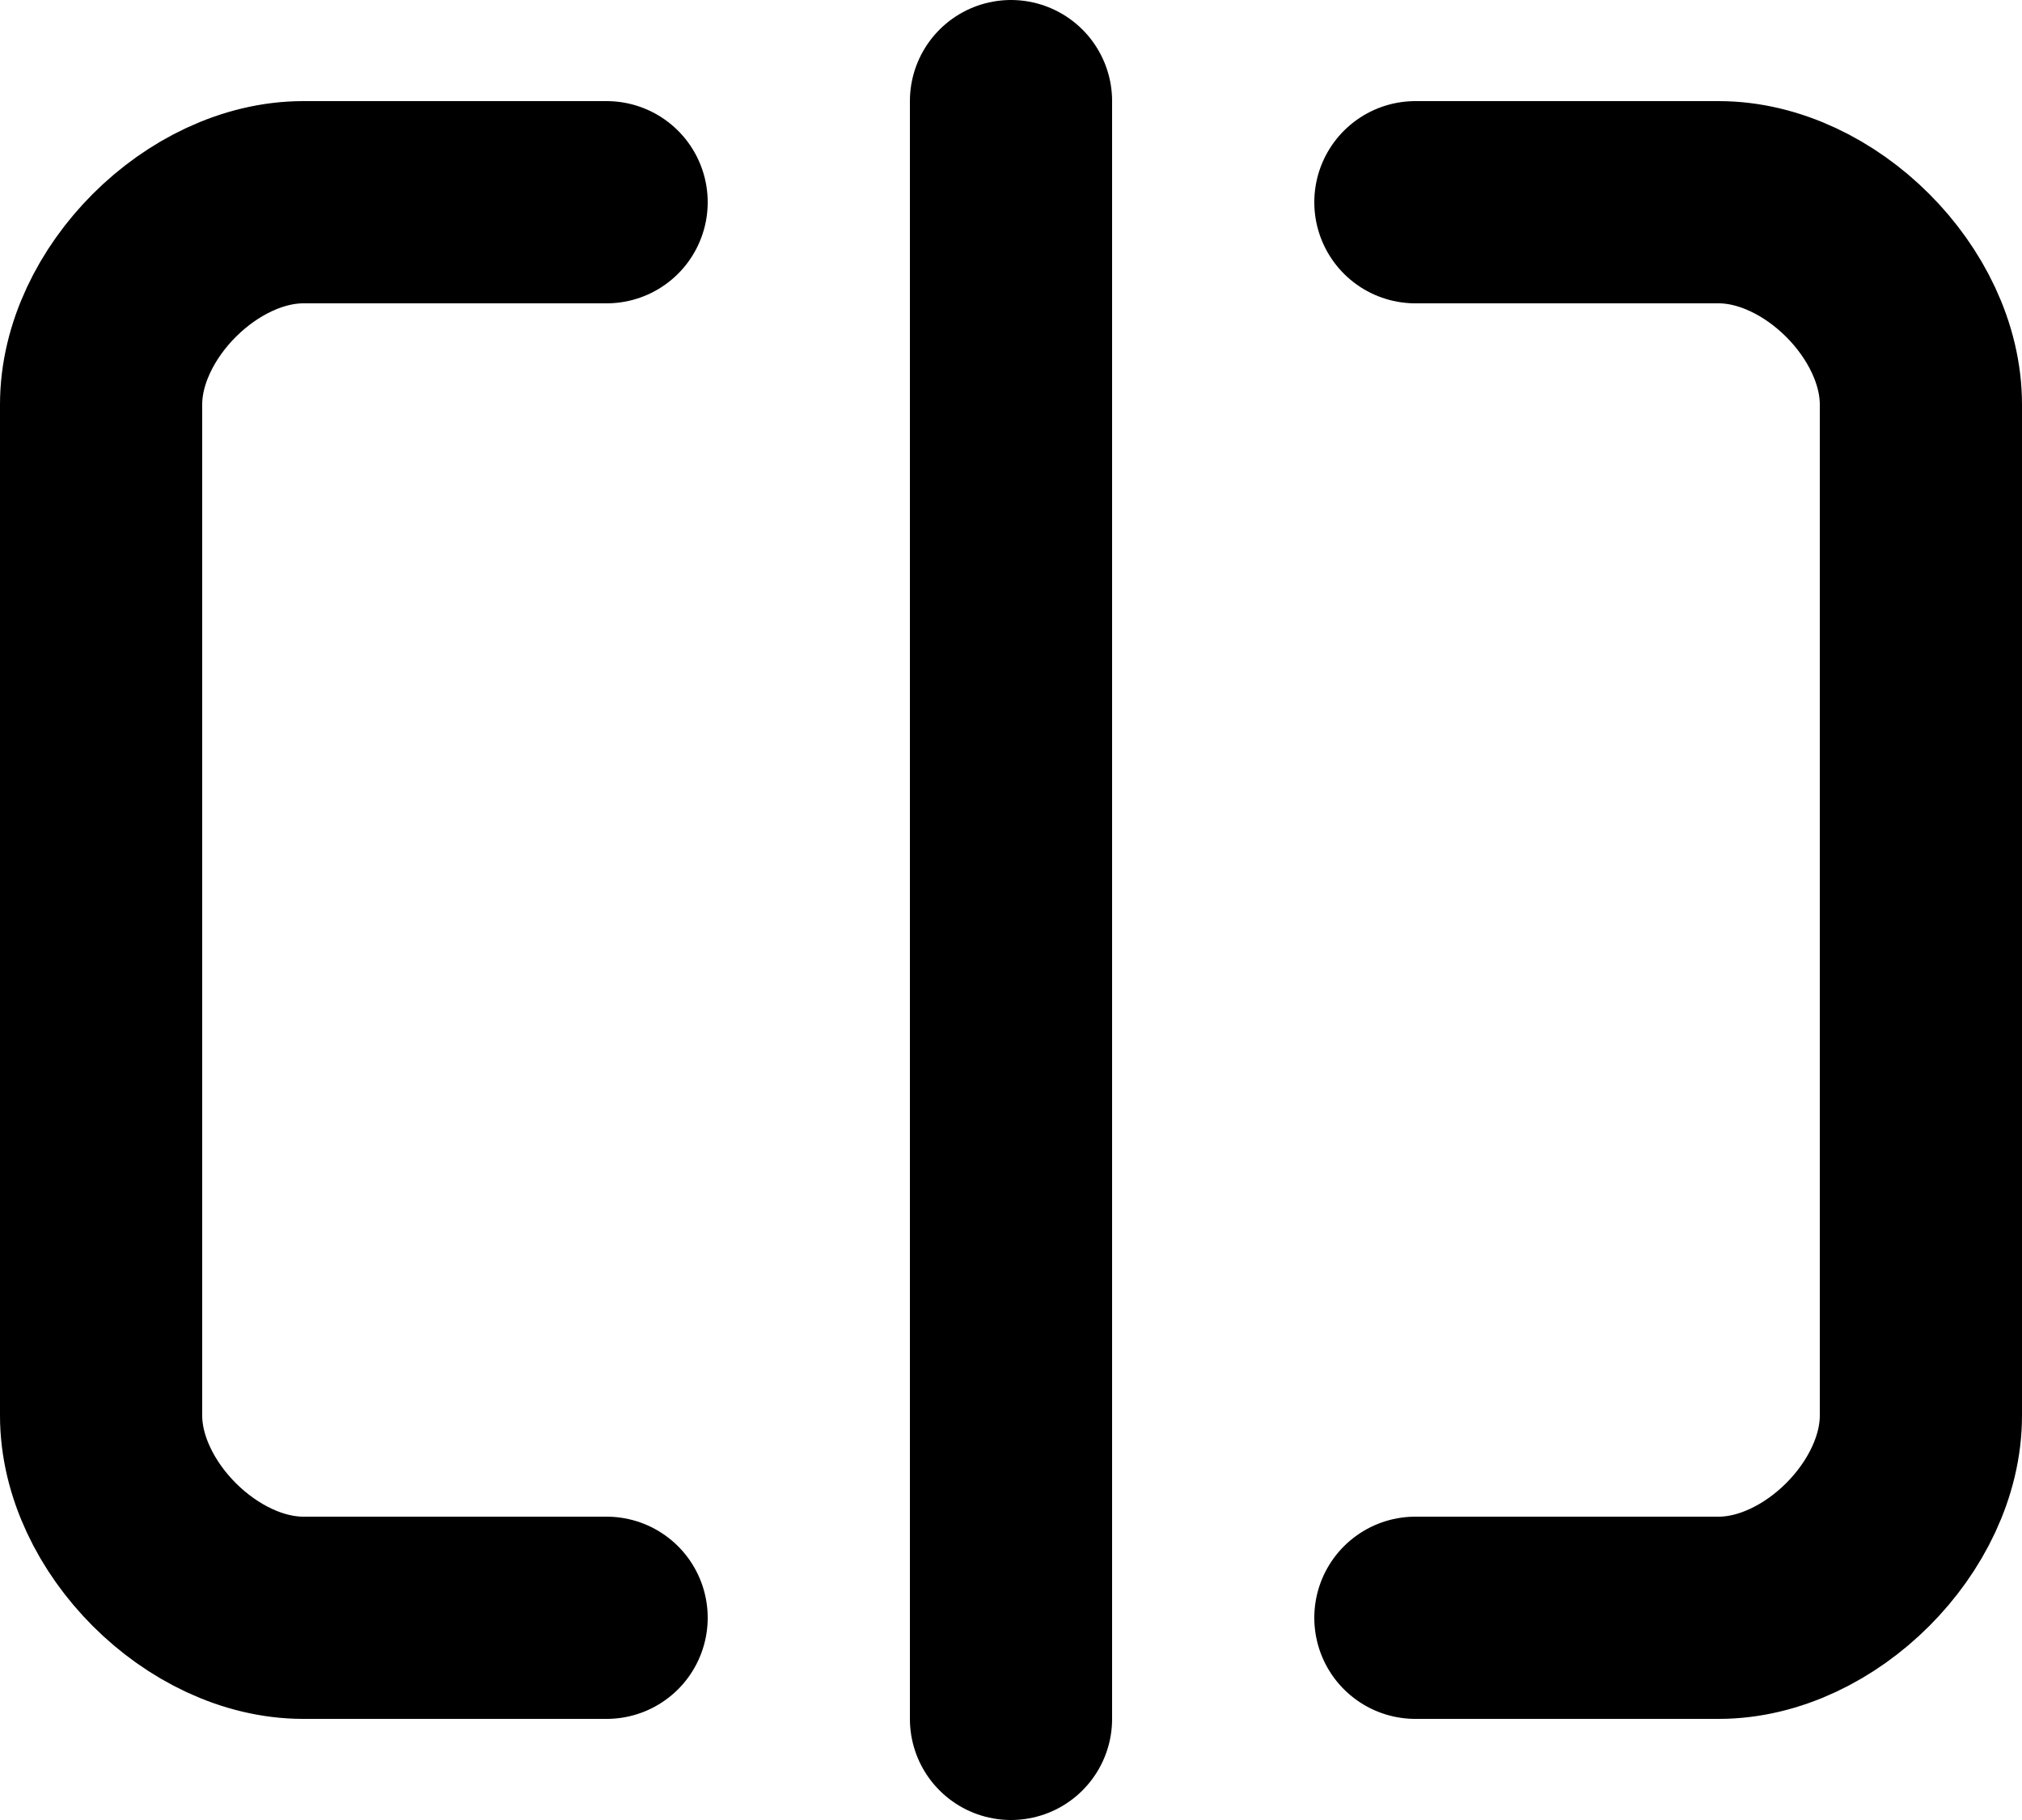
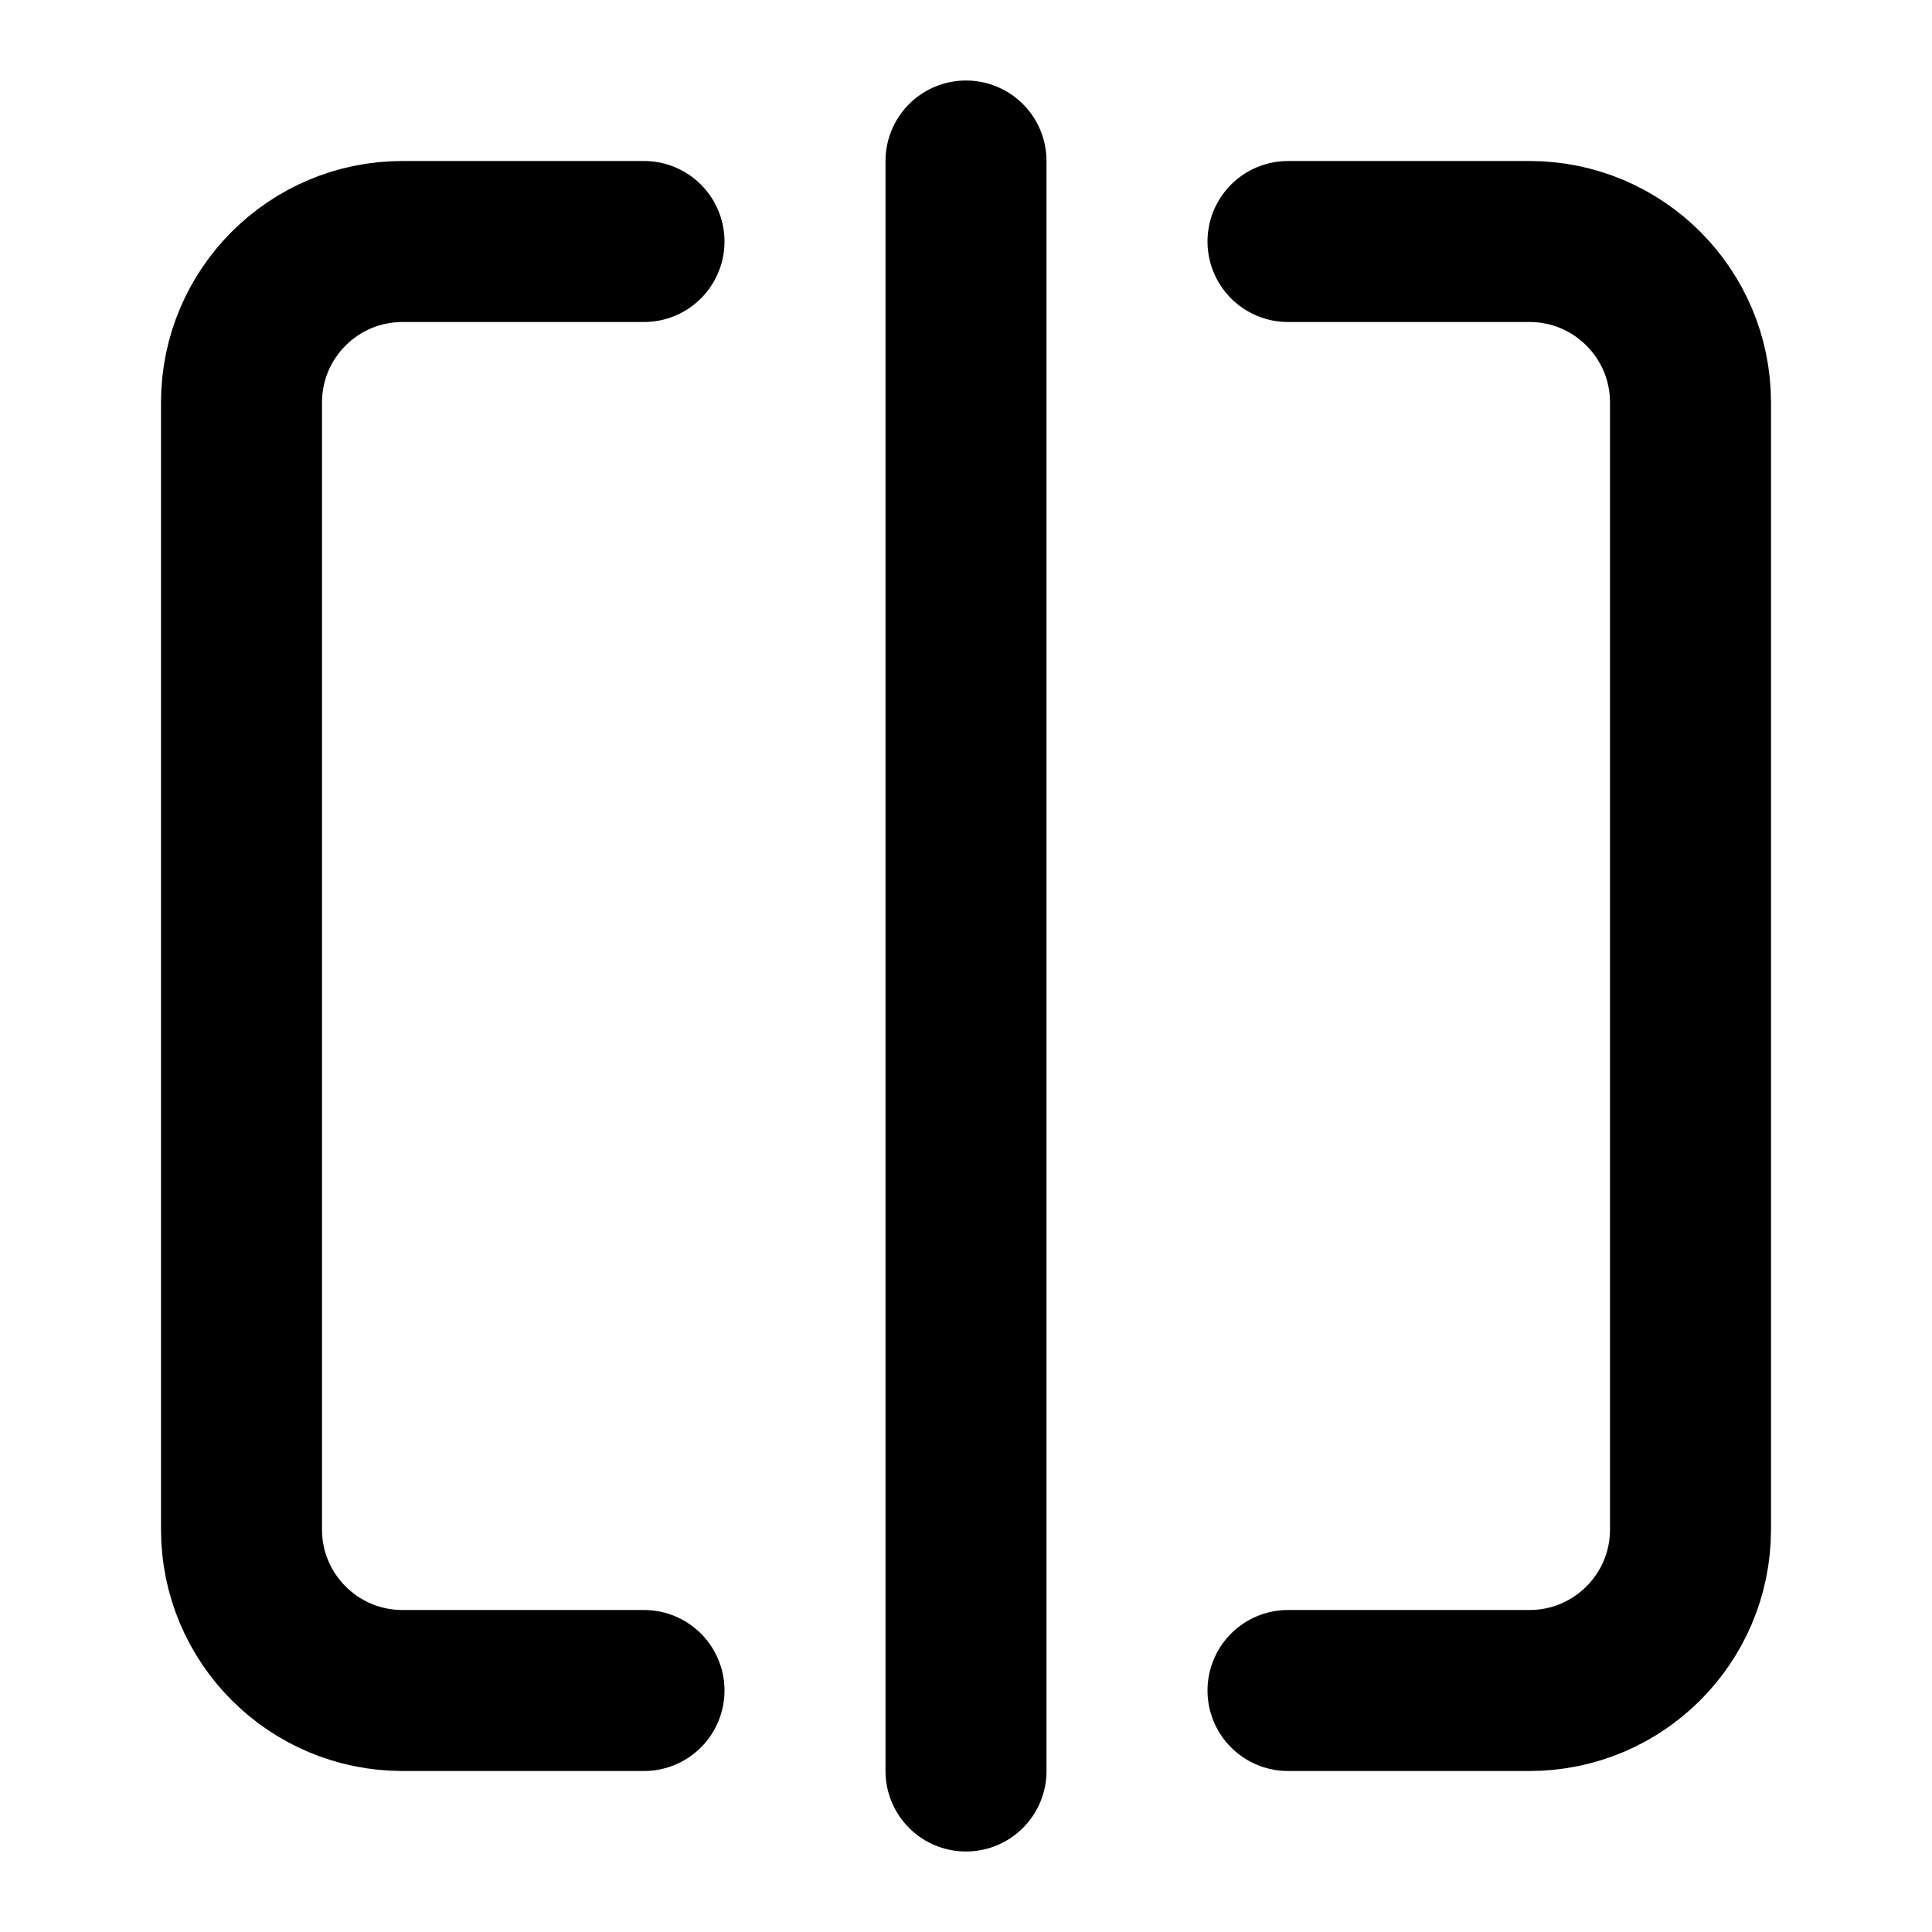
- <svg xmlns="http://www.w3.org/2000/svg" fill="none" stroke="currentColor" stroke-linecap="round" stroke-linejoin="round" stroke-width="2" class="lucide-square-split-horizontal" viewBox="2 3 20 18">
-   <path d="M8 19H5c-1 0-2-1-2-2V7c0-1 1-2 2-2h3m8 0h3c1 0 2 1 2 2v10c0 1-1 2-2 2h-3M12 4v16" />
+ <svg xmlns="http://www.w3.org/2000/svg" fill="none" stroke="currentColor" stroke-linecap="round" stroke-linejoin="round" stroke-width="2" class="lucide-square-split-horizontal" viewBox="0 0 24 24">
+   <path d="M12 2v20m4-19h3a2 2 0 0 1 2 2v14a2 2 0 0 1-2 2h-3m-8 0H5a2 2 0 0 1-2-2V5a2 2 0 0 1 2-2h3" />
</svg>
